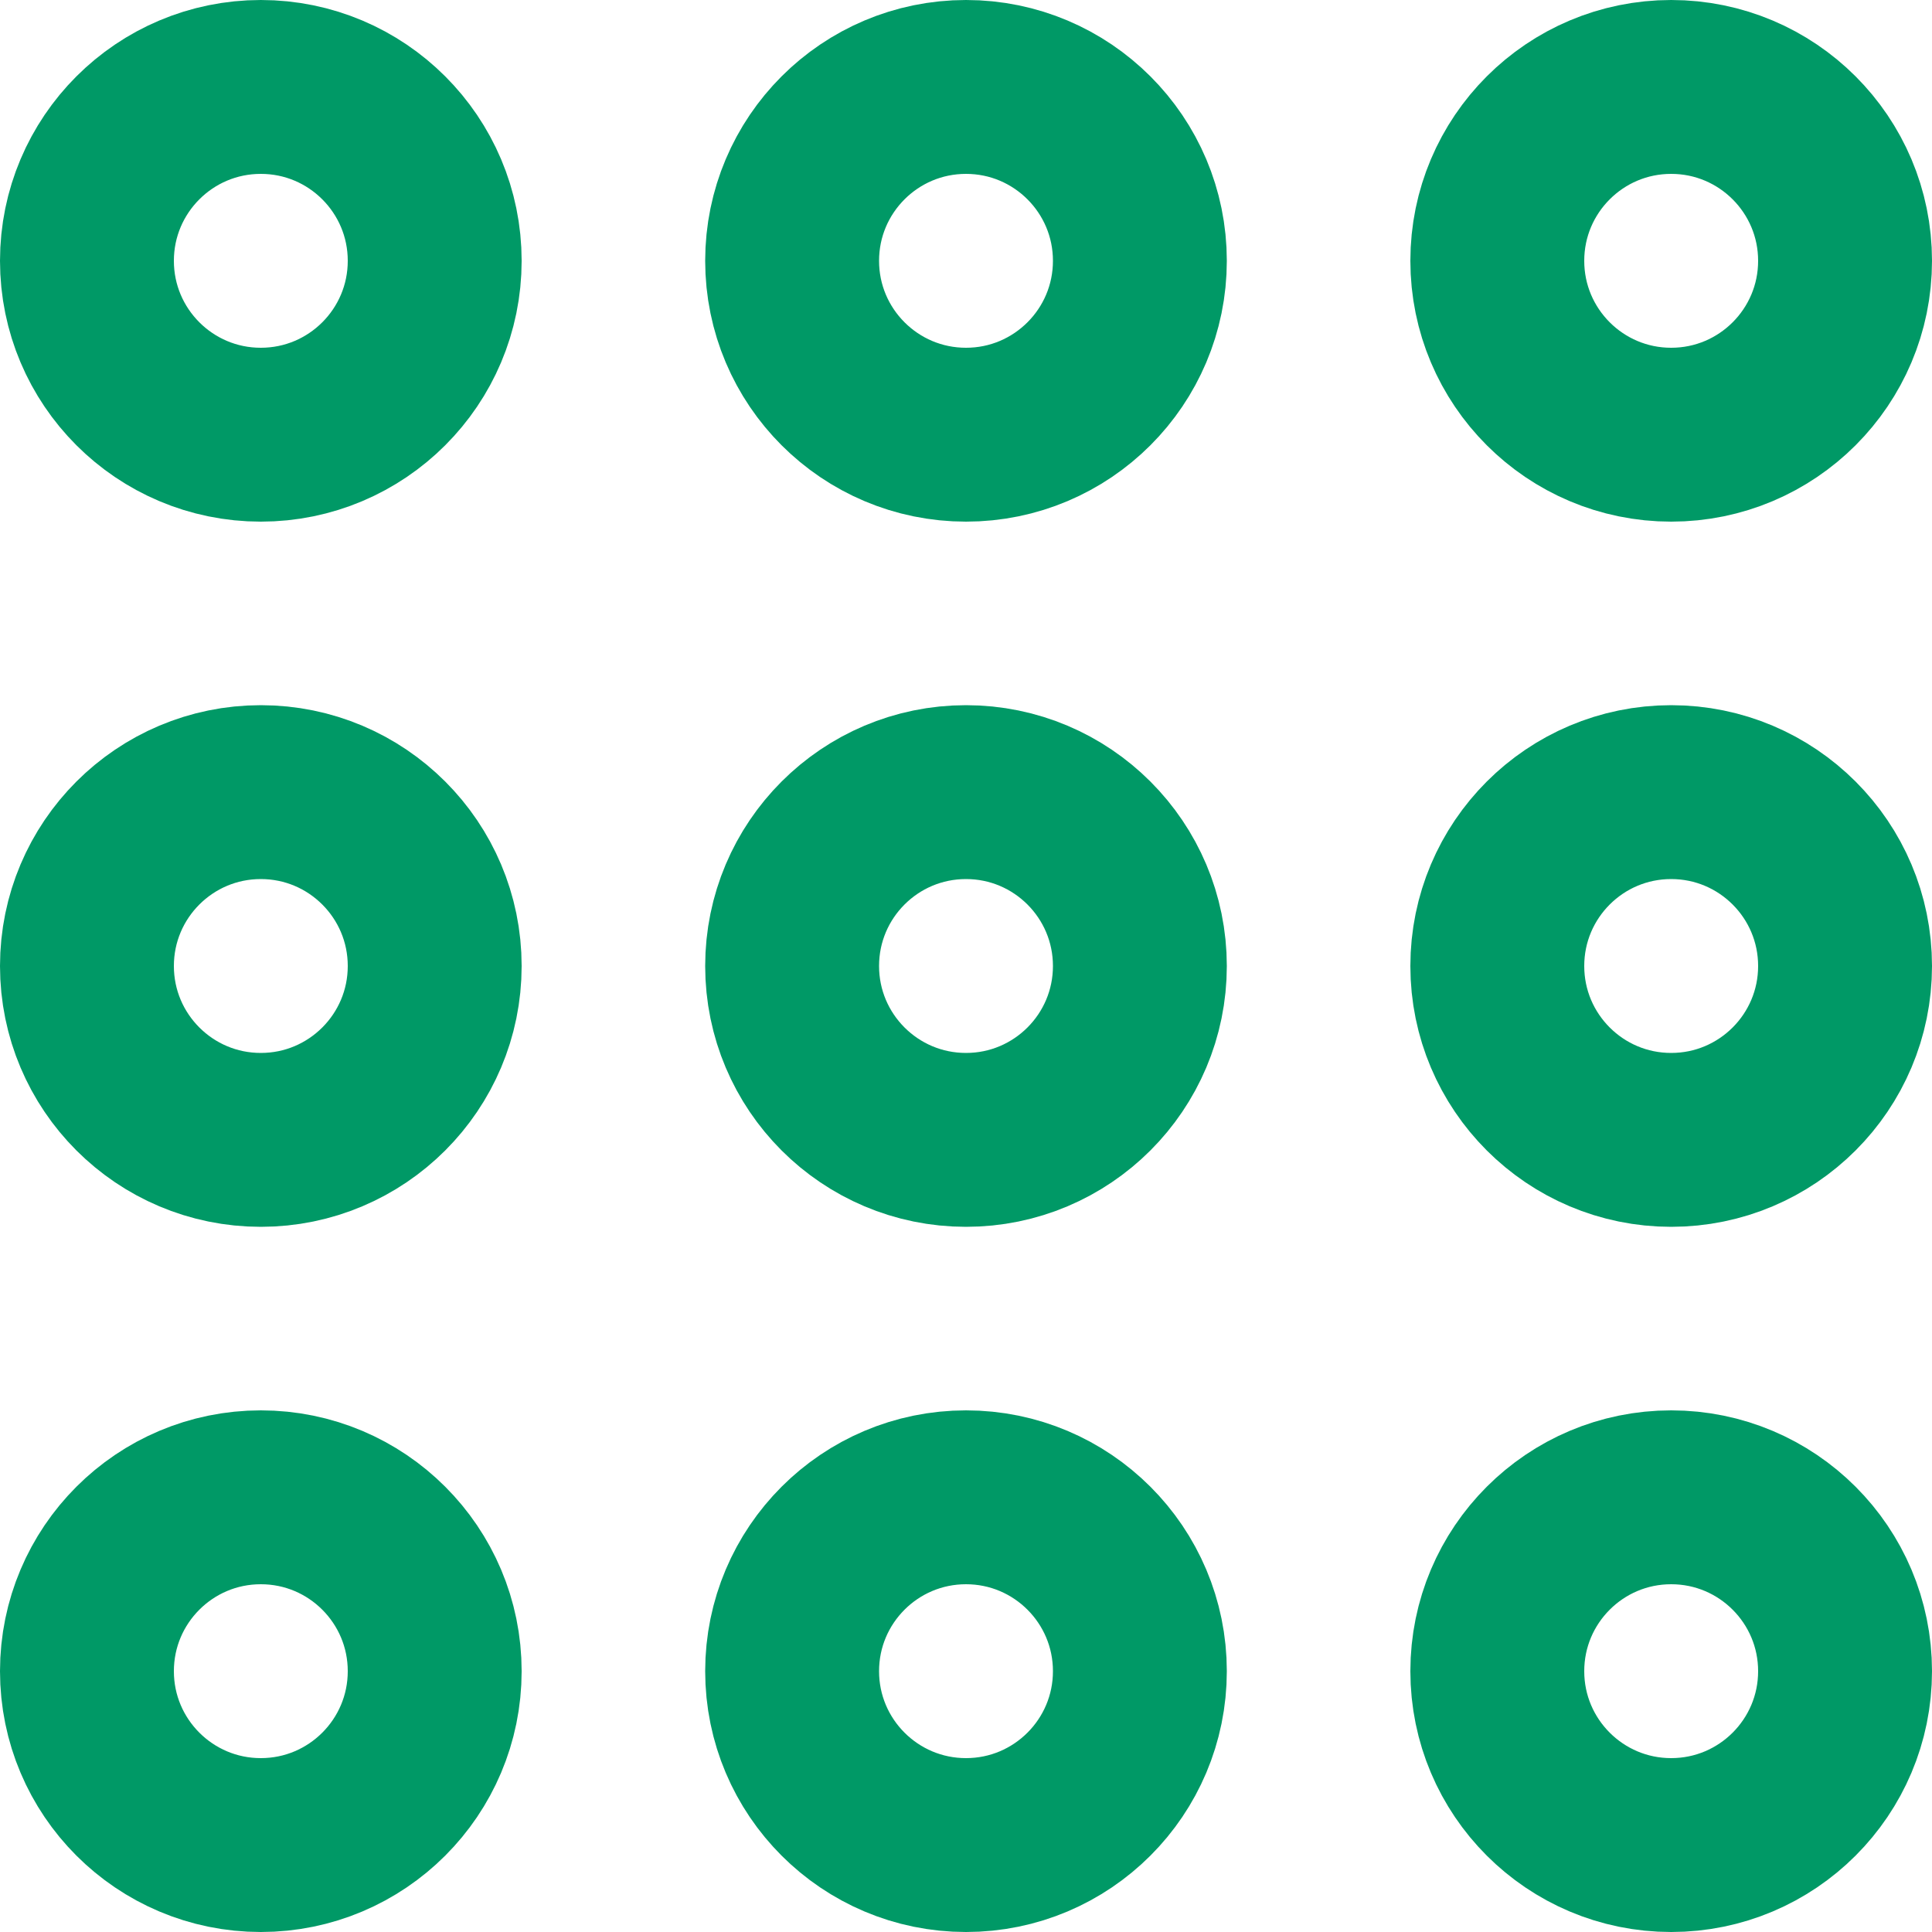
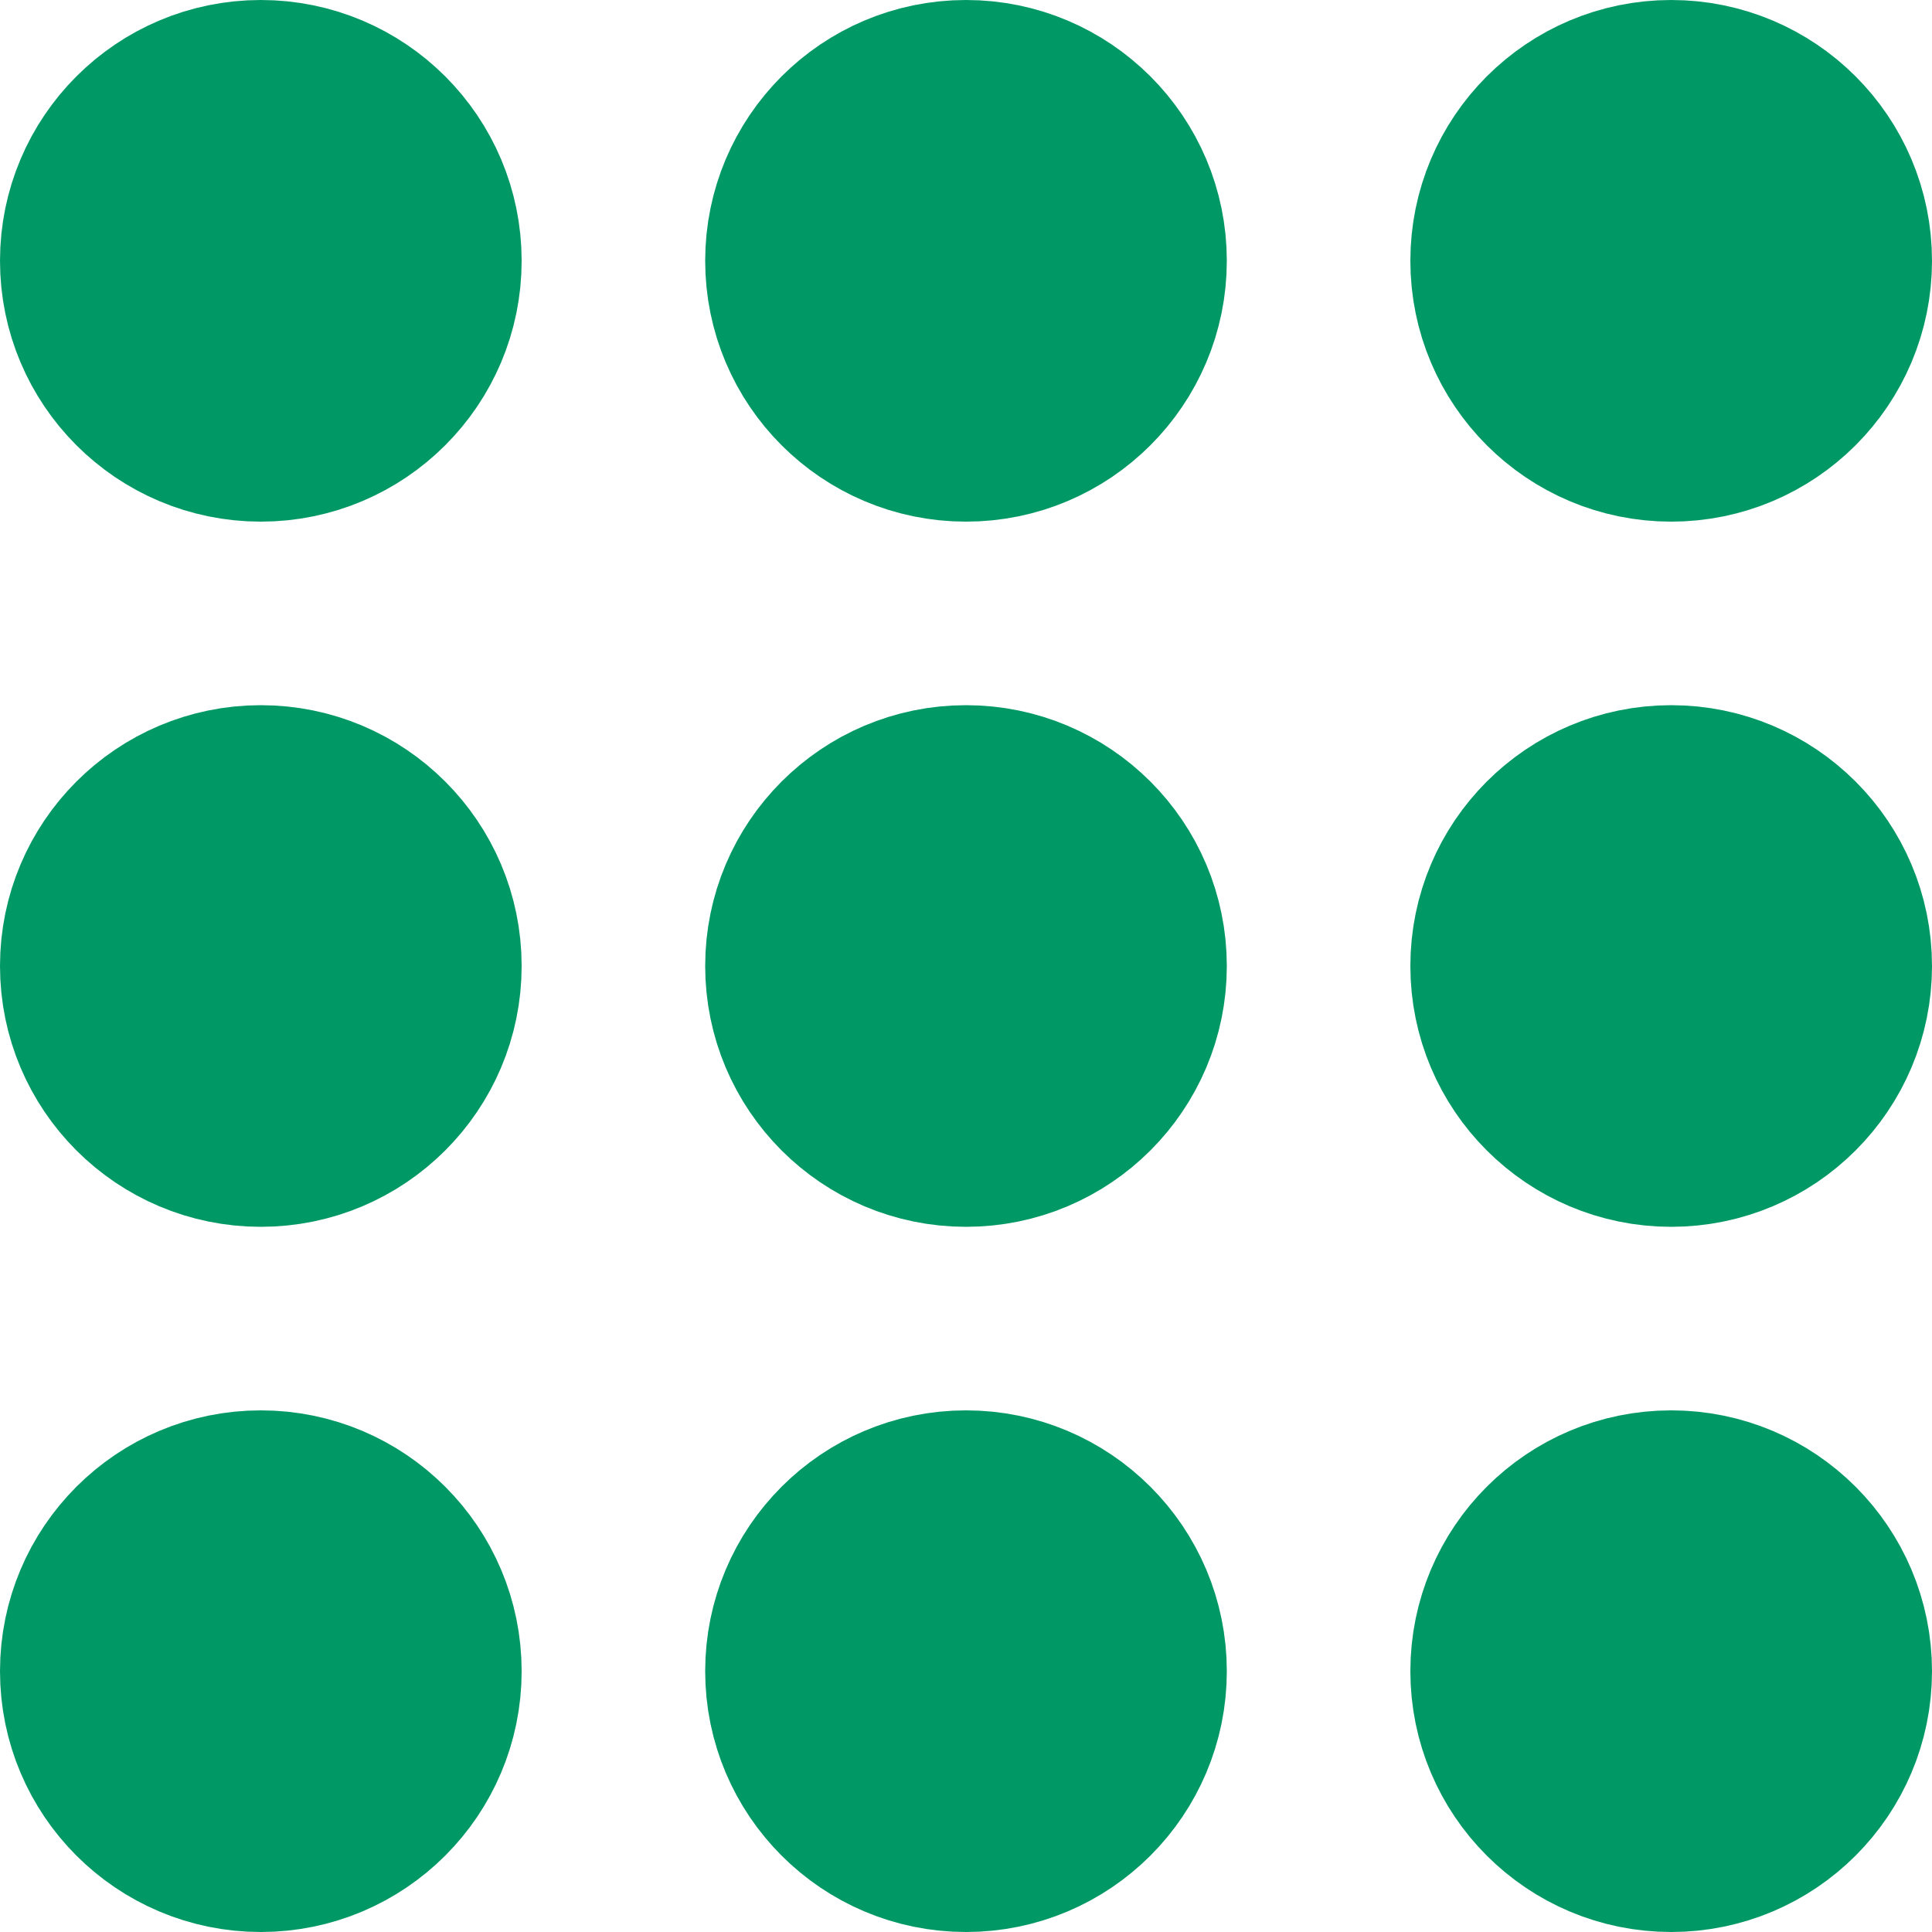
<svg xmlns="http://www.w3.org/2000/svg" width="400" height="400" viewBox="0 0 400 400" fill="none">
-   <circle cx="54" cy="200" r="36" stroke="#009966" stroke-width="36" />
-   <circle cx="346" cy="200" r="36" stroke="#009966" stroke-width="36" />
-   <circle cx="200" cy="200" r="36" stroke="#009966" stroke-width="36" />
-   <circle cx="54" cy="54" r="36" stroke="#009966" stroke-width="36" />
-   <circle cx="346" cy="54" r="36" stroke="#009966" stroke-width="36" />
-   <circle cx="200" cy="54" r="36" stroke="#009966" stroke-width="36" />
-   <circle cx="54" cy="346" r="36" stroke="#009966" stroke-width="36" />
-   <circle cx="346" cy="346" r="36" stroke="#009966" stroke-width="36" />
-   <circle cx="200" cy="346" r="36" stroke="#009966" stroke-width="36" />
+   <circle cx="54" cy="200" r="36" fill="#009966" stroke="#009966" stroke-width="36" />
+   <circle cx="346" cy="200" r="36" fill="#009966" stroke="#009966" stroke-width="36" />
+   <circle cx="200" cy="200" r="36" fill="#009966" stroke="#009966" stroke-width="36" />
+   <circle cx="54" cy="54" r="36" fill="#009966" stroke="#009966" stroke-width="36" />
+   <circle cx="346" cy="54" r="36" fill="#009966" stroke="#009966" stroke-width="36" />
+   <circle cx="200" cy="54" r="36" fill="#009966" stroke="#009966" stroke-width="36" />
+   <circle cx="54" cy="346" r="36" fill="#009966" stroke="#009966" stroke-width="36" />
+   <circle cx="346" cy="346" r="36" fill="#009966" stroke="#009966" stroke-width="36" />
+   <circle cx="200" cy="346" r="36" fill="#009966" stroke="#009966" stroke-width="36" />
</svg>
